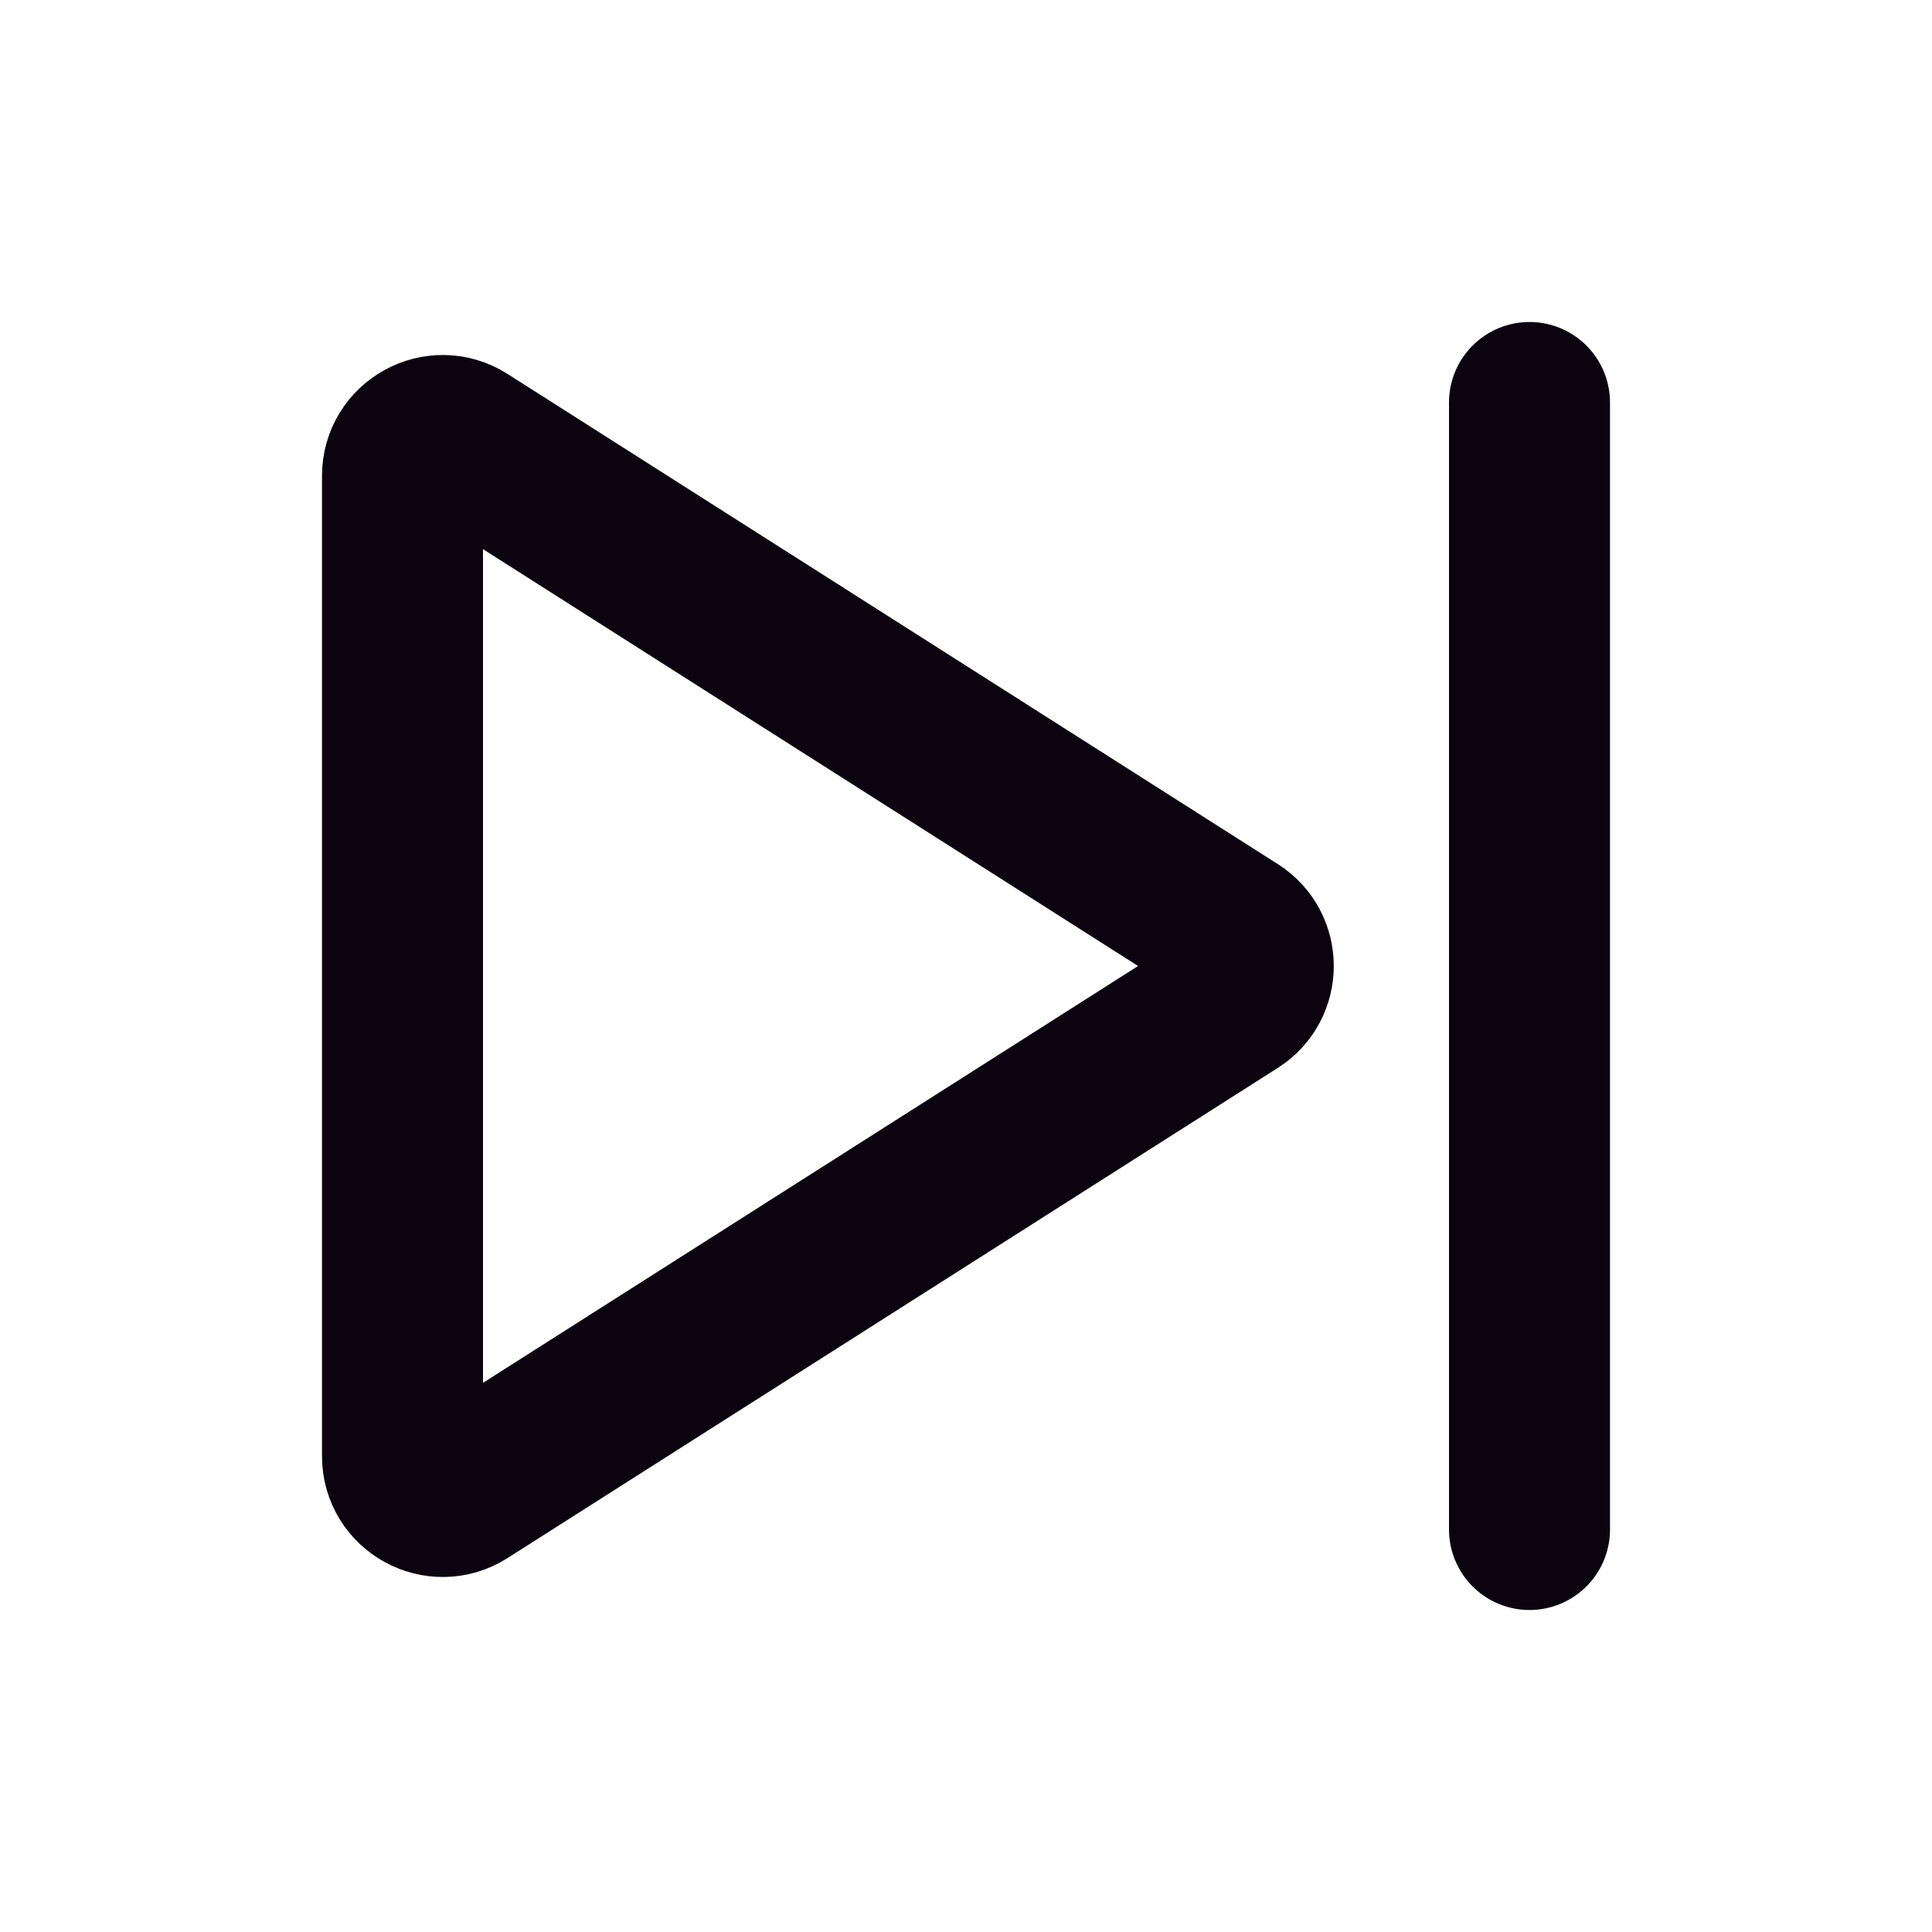
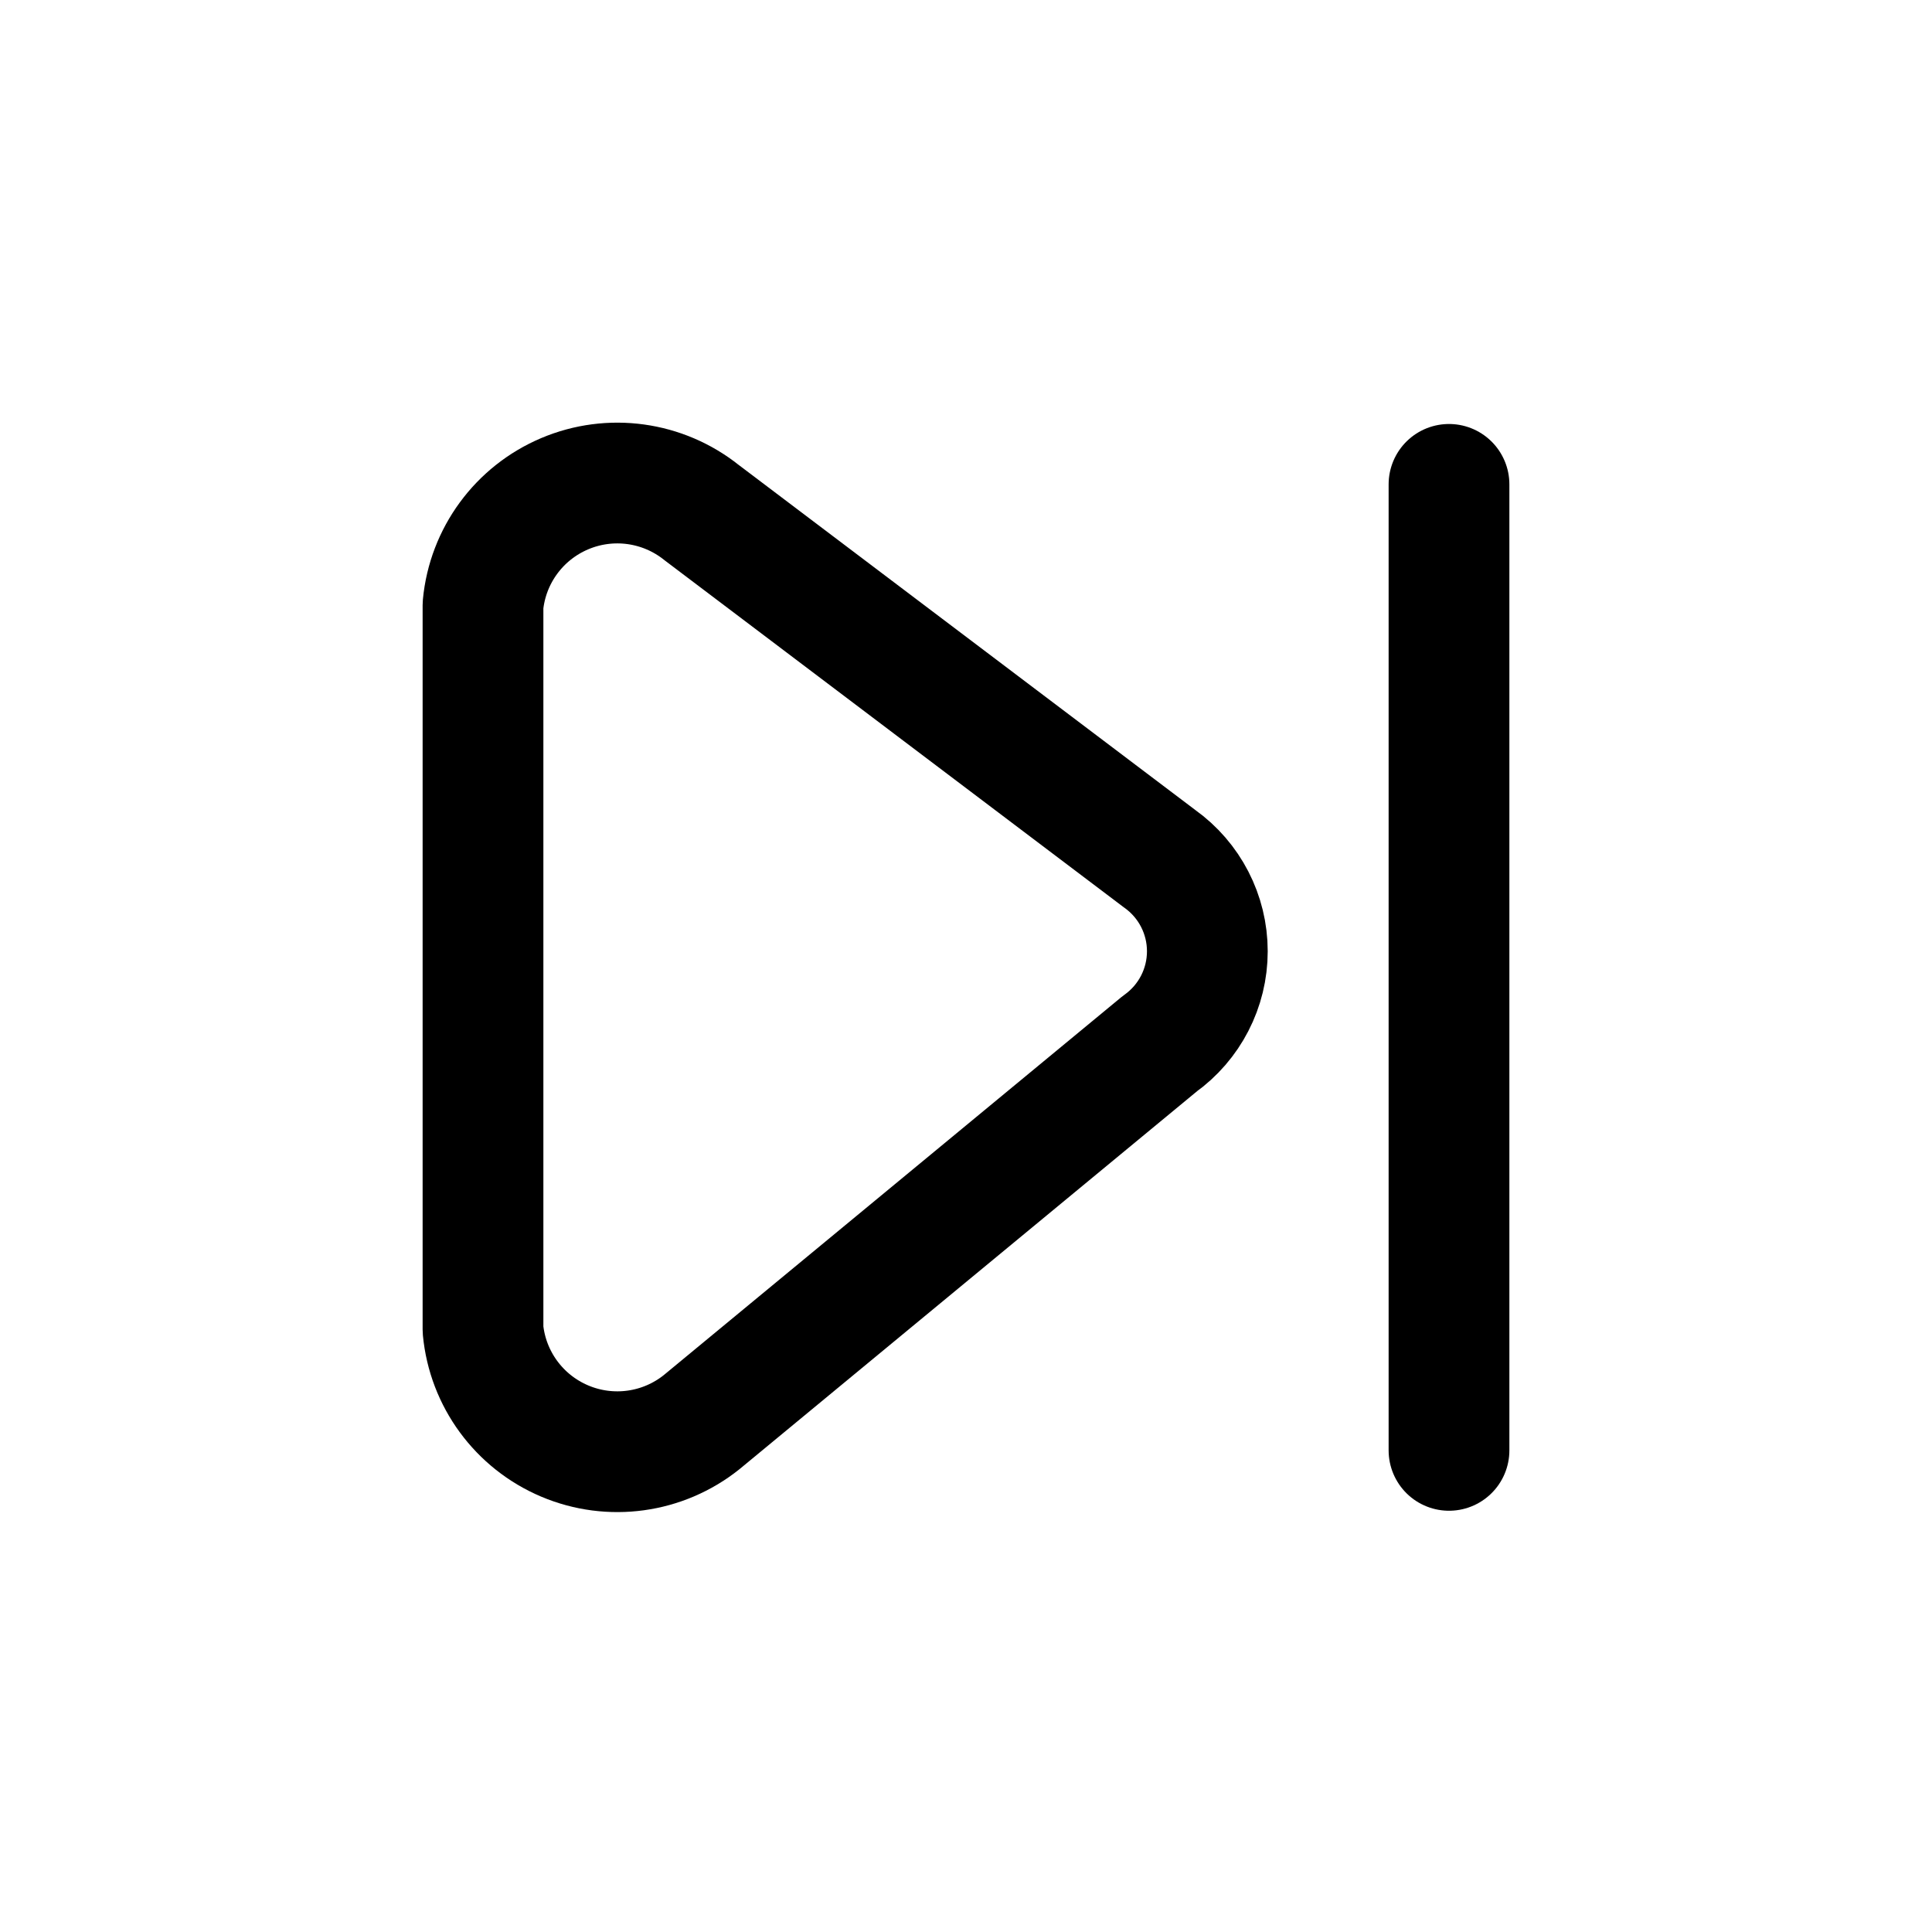
- <svg xmlns="http://www.w3.org/2000/svg" width="800px" height="800px" viewBox="0 0 24 24" version="1.1">
-   <g id="Page-1" stroke="none" stroke-width="1" fill="none" fill-rule="evenodd">
-     <g id="Next">
-       <rect id="Rectangle" fill-rule="nonzero" x="0" y="0" width="24" height="24">
- 
- </rect>
-       <path d="M15.337,12.422 L5.768,18.511 C5.436,18.723 5,18.484 5,18.089 L5,5.911 C5,5.516 5.436,5.277 5.768,5.489 L15.337,11.578 C15.646,11.775 15.646,12.225 15.337,12.422 Z" id="Path" stroke="#0C0310" stroke-width="2" stroke-linecap="round">
- 
- </path>
-       <line x1="19" y1="5" x2="19" y2="19" id="Path" stroke="#0C0310" stroke-width="2" stroke-linecap="round">
- 
- </line>
-     </g>
-   </g>
+ <svg xmlns="http://www.w3.org/2000/svg" width="800px" height="800px" viewBox="0 0 24 24" fill="none">
+   <path fill-rule="evenodd" clip-rule="evenodd" d="M8.715 6.367L14.405 10.667C14.777 10.932 14.998 11.36 14.998 11.817C14.998 12.274 14.777 12.702 14.405 12.967L8.715 17.667C8.234 18.051 7.582 18.141 7.015 17.901C6.448 17.661 6.058 17.13 6 16.517V7.517C6.058 6.904 6.448 6.373 7.015 6.133C7.582 5.893 8.234 5.983 8.715 6.367Z" stroke="#000000" stroke-width="1.5" stroke-linecap="round" stroke-linejoin="round" />
+   <path d="M18 6.017V18.017" stroke="#000000" stroke-width="1.5" stroke-linecap="round" />
</svg>
